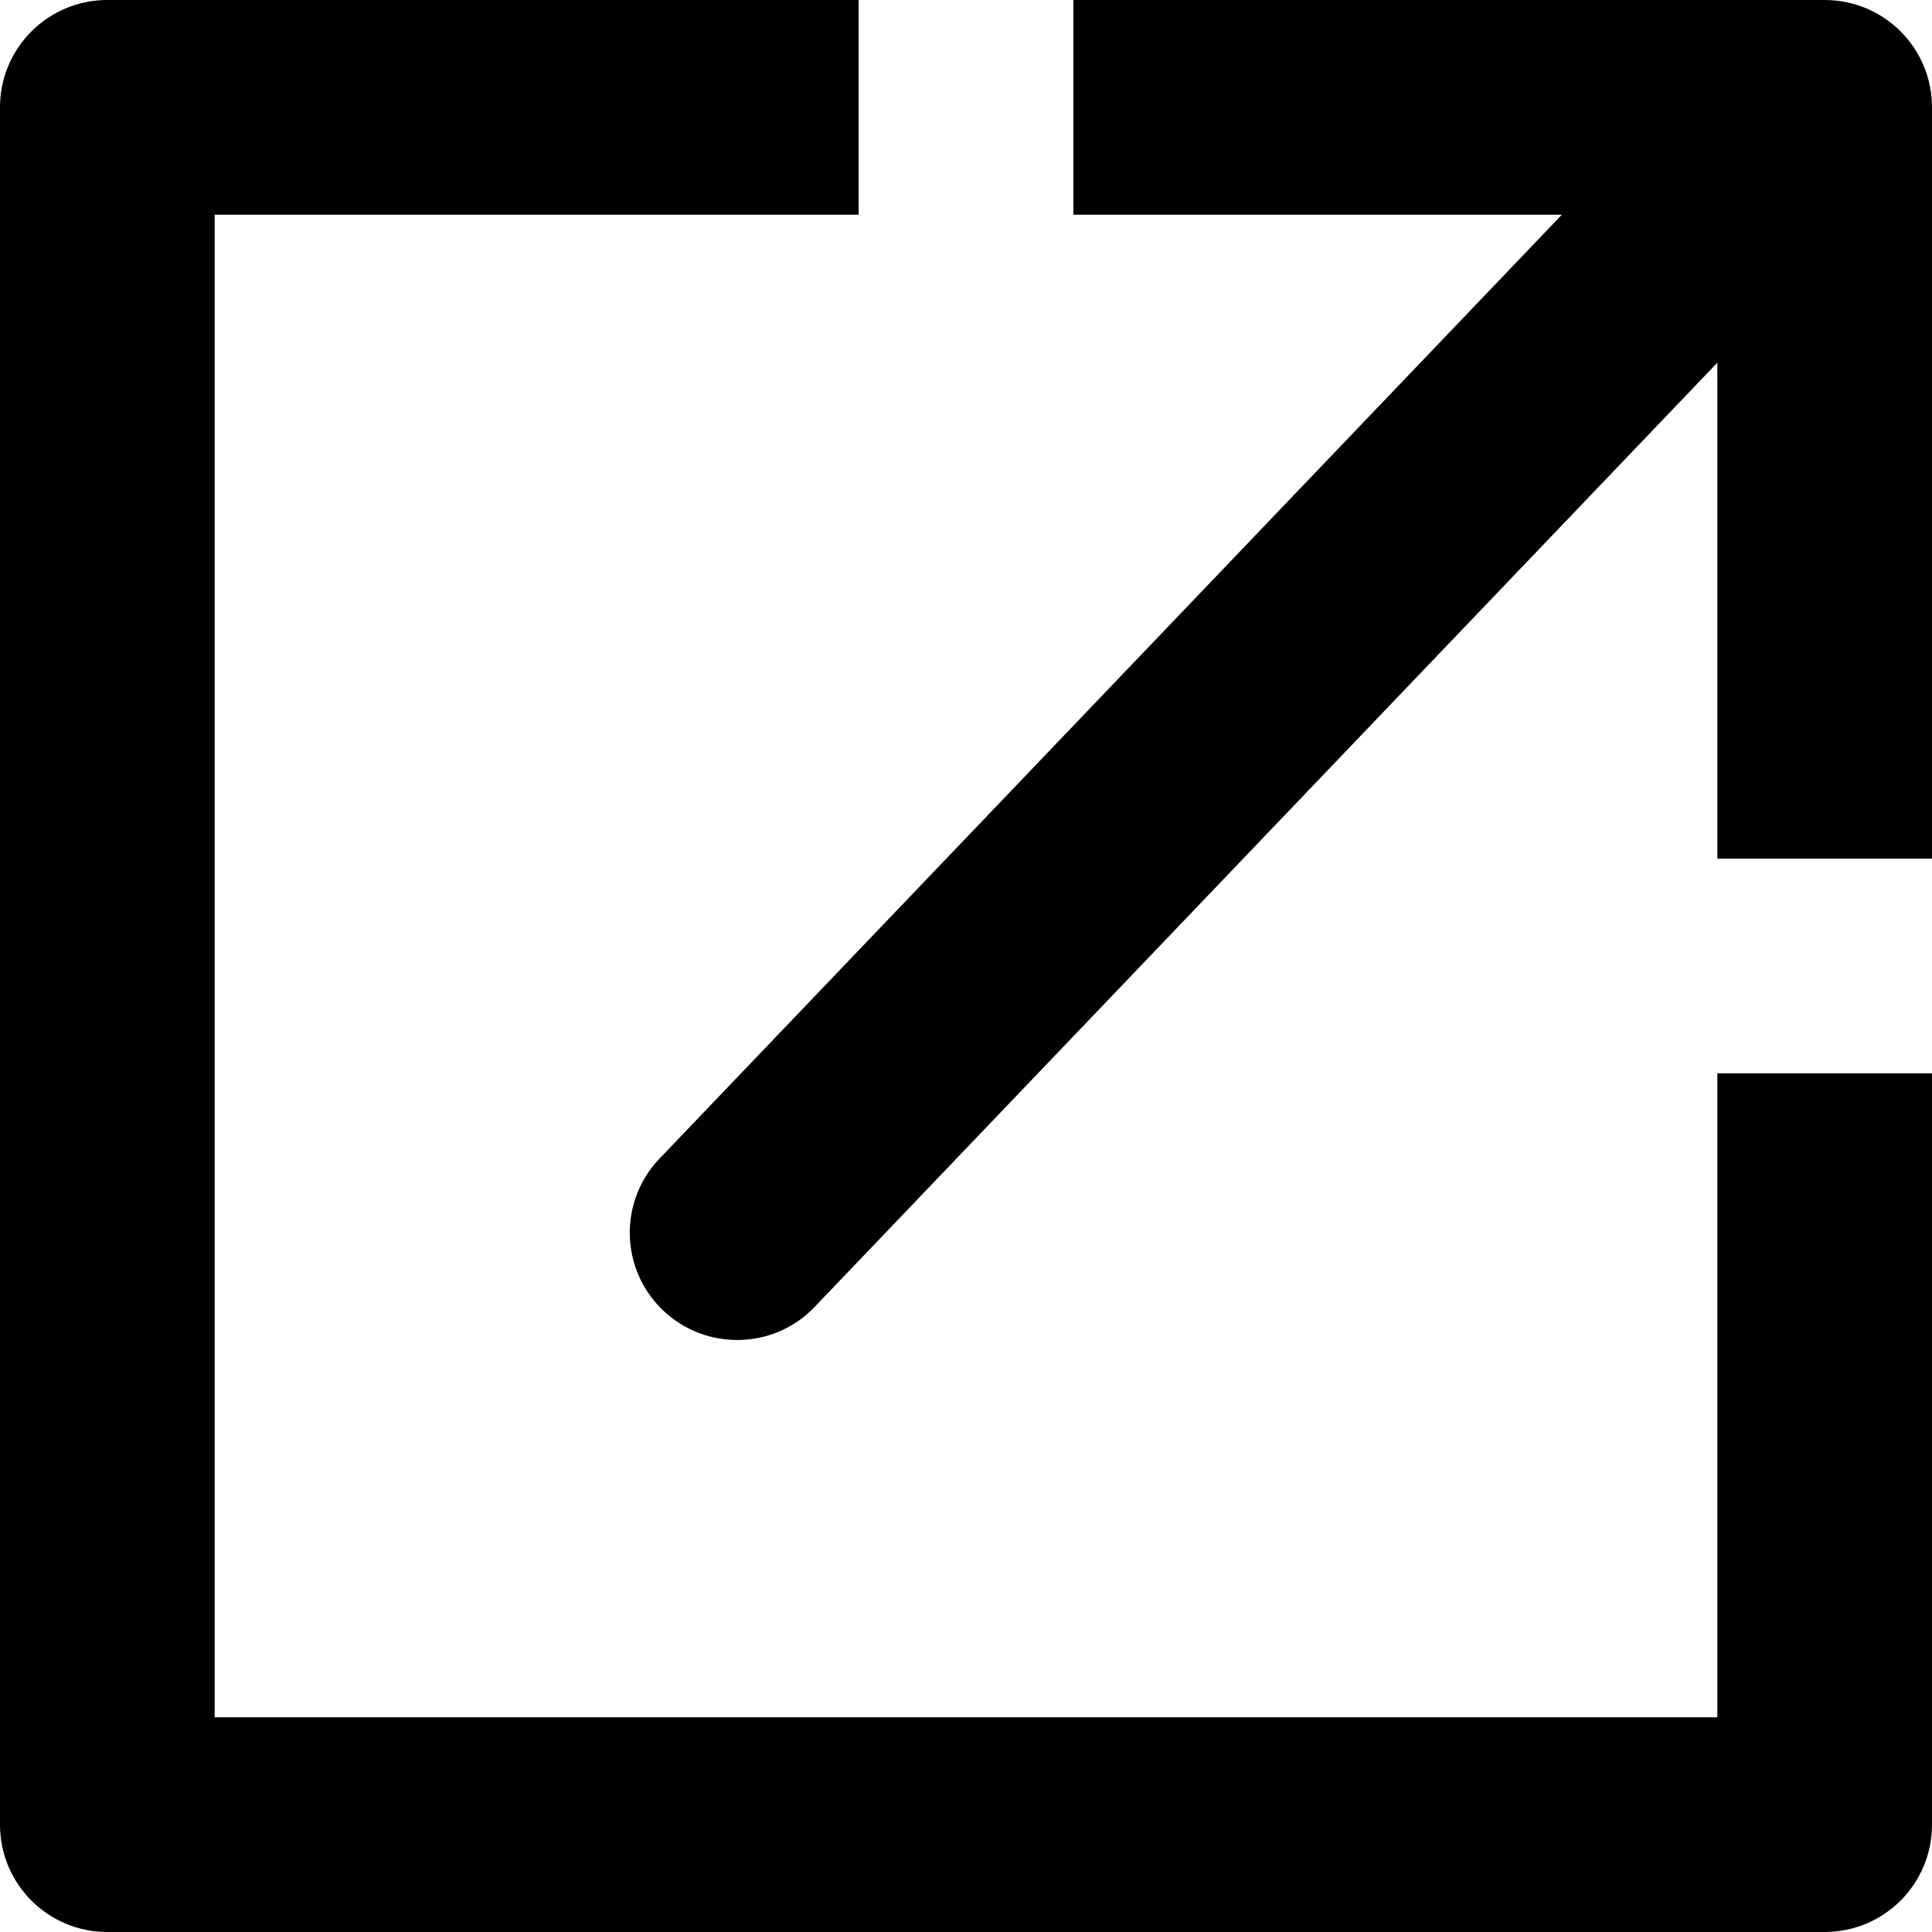
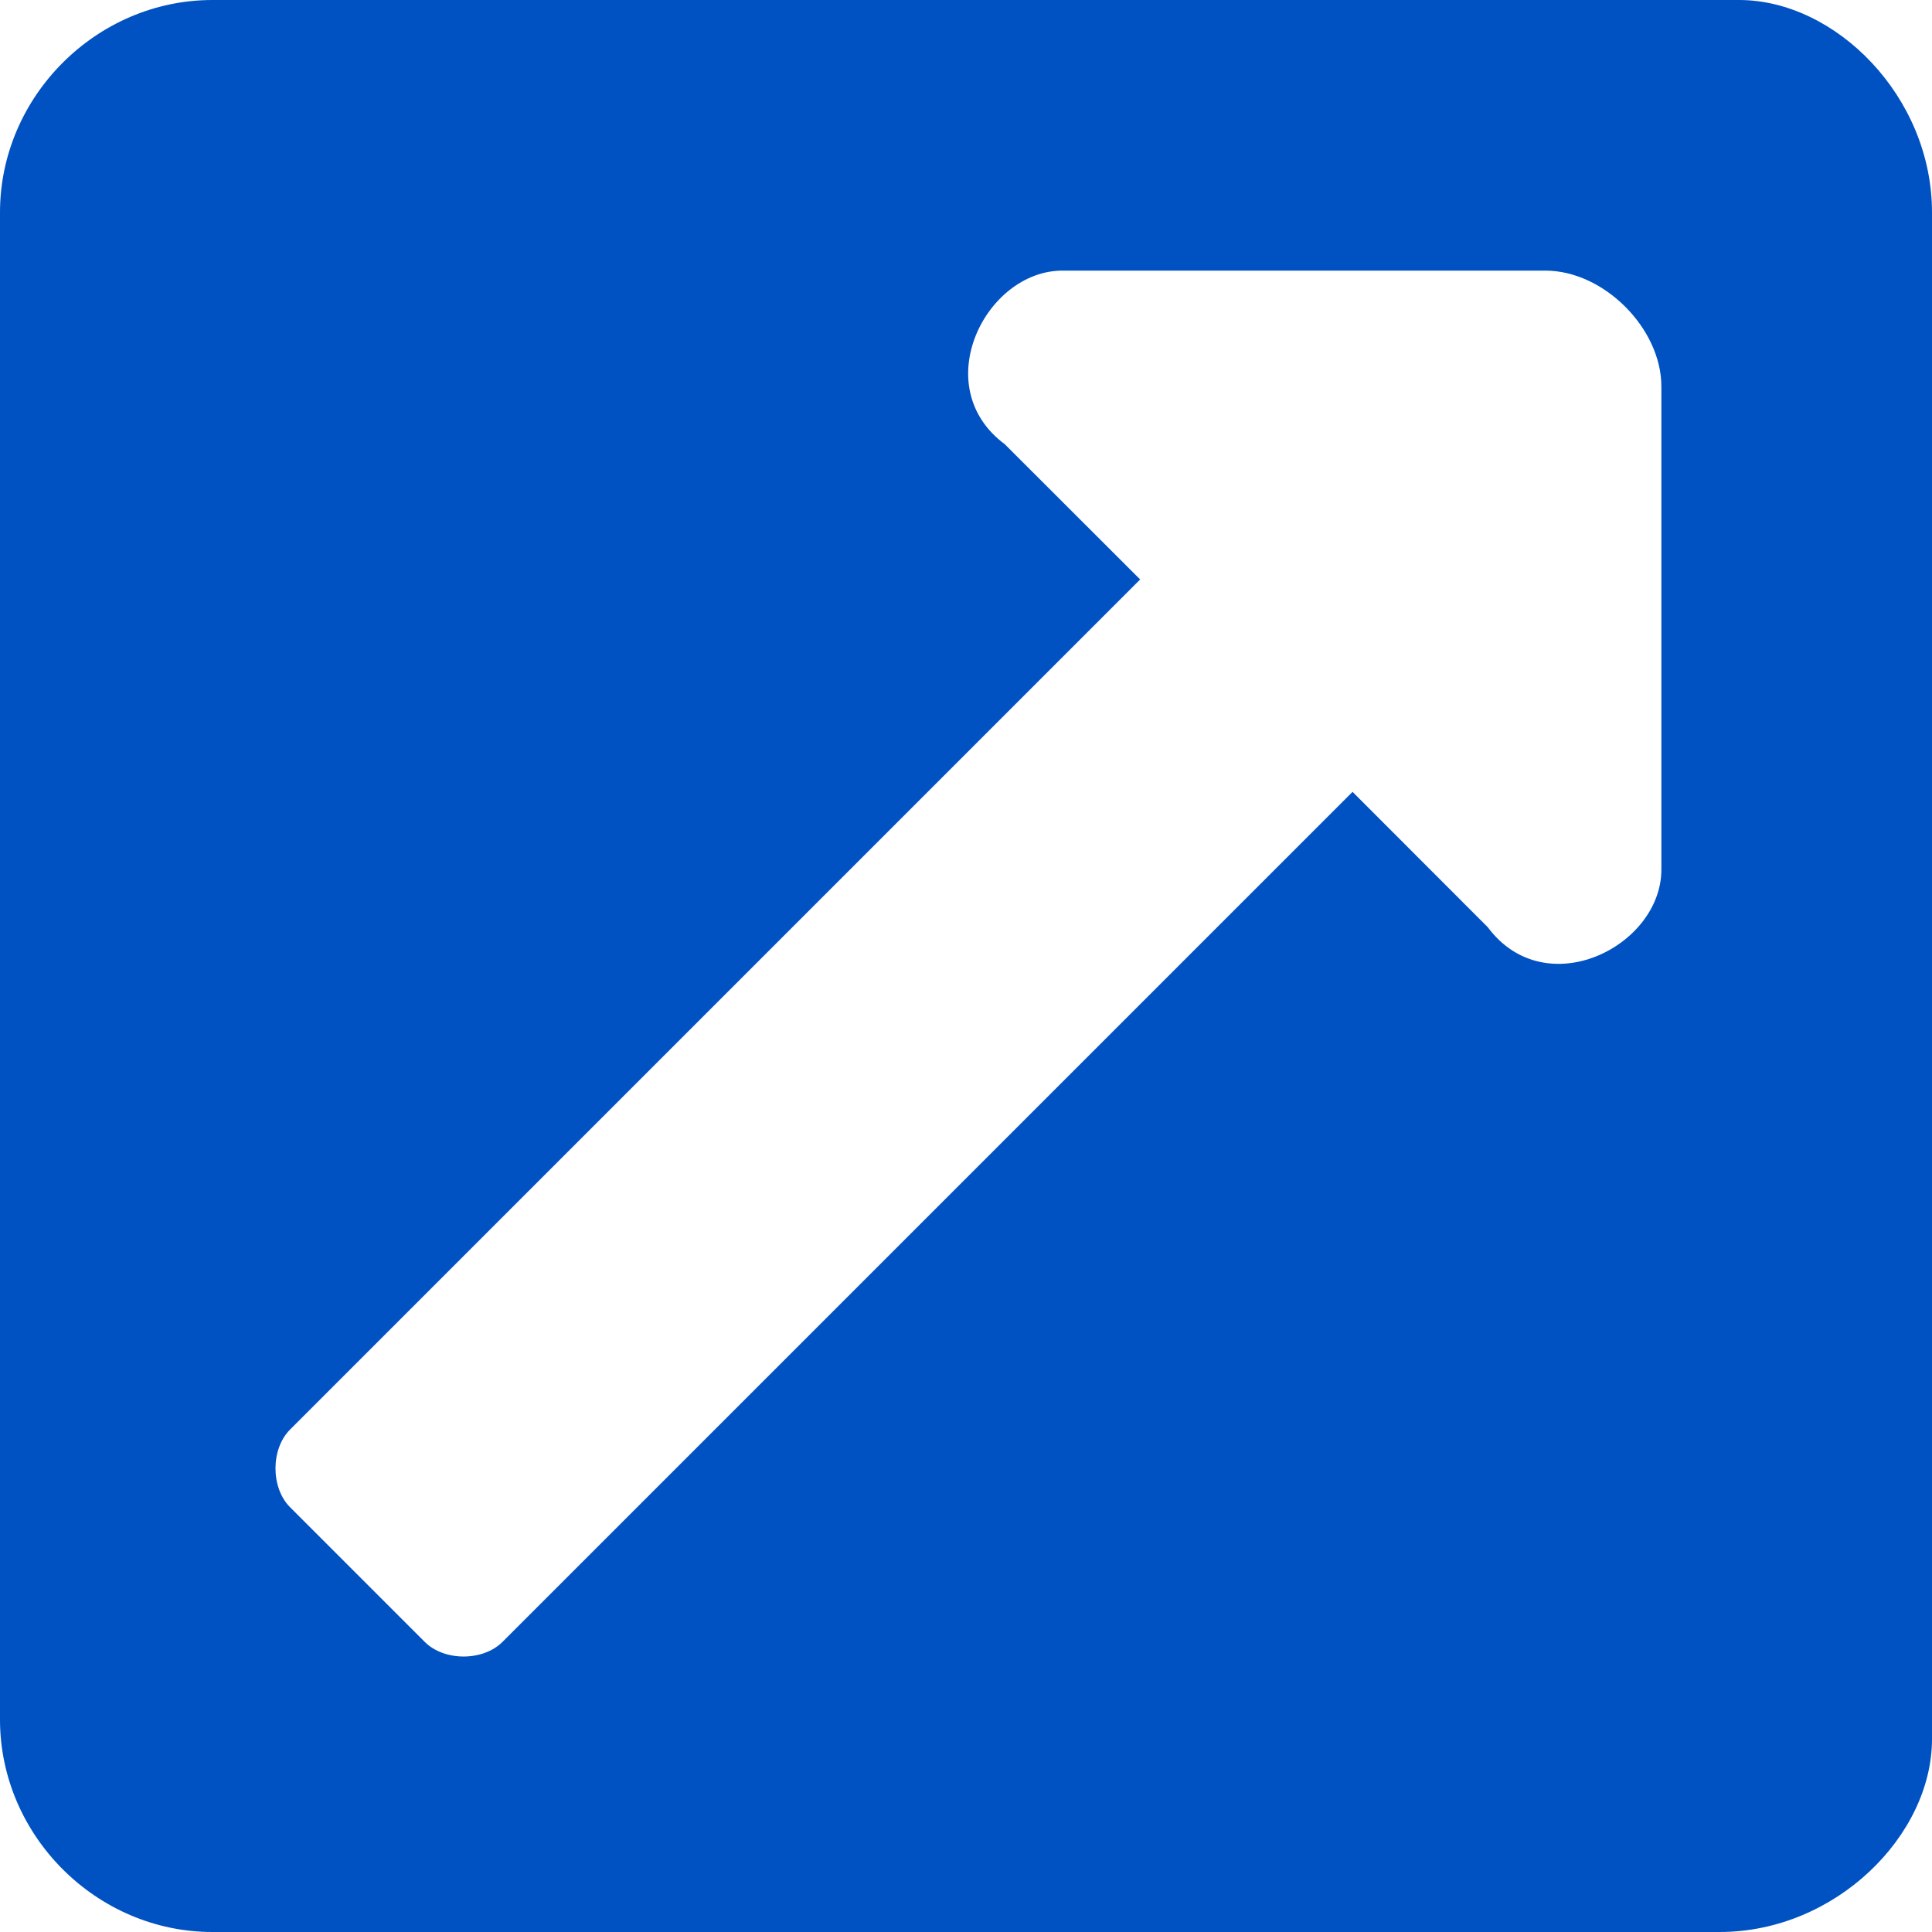
- <svg xmlns="http://www.w3.org/2000/svg" width="18" height="18" viewBox="0 0 18 18">
-   <path fill-rule="evenodd" clip-rule="evenodd" d="M10 0V2H14.552L6.145 10.794C5.763 11.193 5.777 11.826 6.177 12.208C6.376 12.398 6.634 12.49 6.89 12.484C7.146 12.479 7.399 12.376 7.59 12.176L16 3.379V8H18V1C18 0.447 17.553 0 17 0H10ZM16 16H2V2H8V0H1C0.447 0 0 0.447 0 1V17C0 17.553 0.447 18 1 18H17C17.553 18 18 17.553 18 17V10H16V16Z" fill="inherit" />
+ <svg xmlns="http://www.w3.org/2000/svg" width="14px" height="14ptx" viewBox="0 0 14 14" version="1.1">
+   <g id="surface1">
+     <path style=" stroke:none;fill-rule:nonzero;fill:rgb(0%,32.157%,76.078%);fill-opacity:1;" d="M 14 1.539 L 14 12.602 C 14 13.301 13.301 14 12.461 14 L 1.539 14 C 0.699 14 0 13.301 0 12.461 L 0 1.539 C 0 0.699 0.699 0 1.539 0 L 12.602 0 C 13.301 0 14 0.699 14 1.539 Z M 11.199 1.961 L 7.699 1.961 C 7.141 1.961 6.719 2.801 7.281 3.219 L 8.262 4.199 L 2.102 10.359 C 1.961 10.5 1.961 10.781 2.102 10.922 L 3.078 11.898 C 3.219 12.039 3.5 12.039 3.641 11.898 L 9.801 5.738 L 10.781 6.719 C 11.199 7.281 12.039 6.859 12.039 6.301 L 12.039 2.801 C 12.039 2.379 11.621 1.961 11.199 1.961 Z M 11.199 1.961 " />
+   </g>
</svg>
